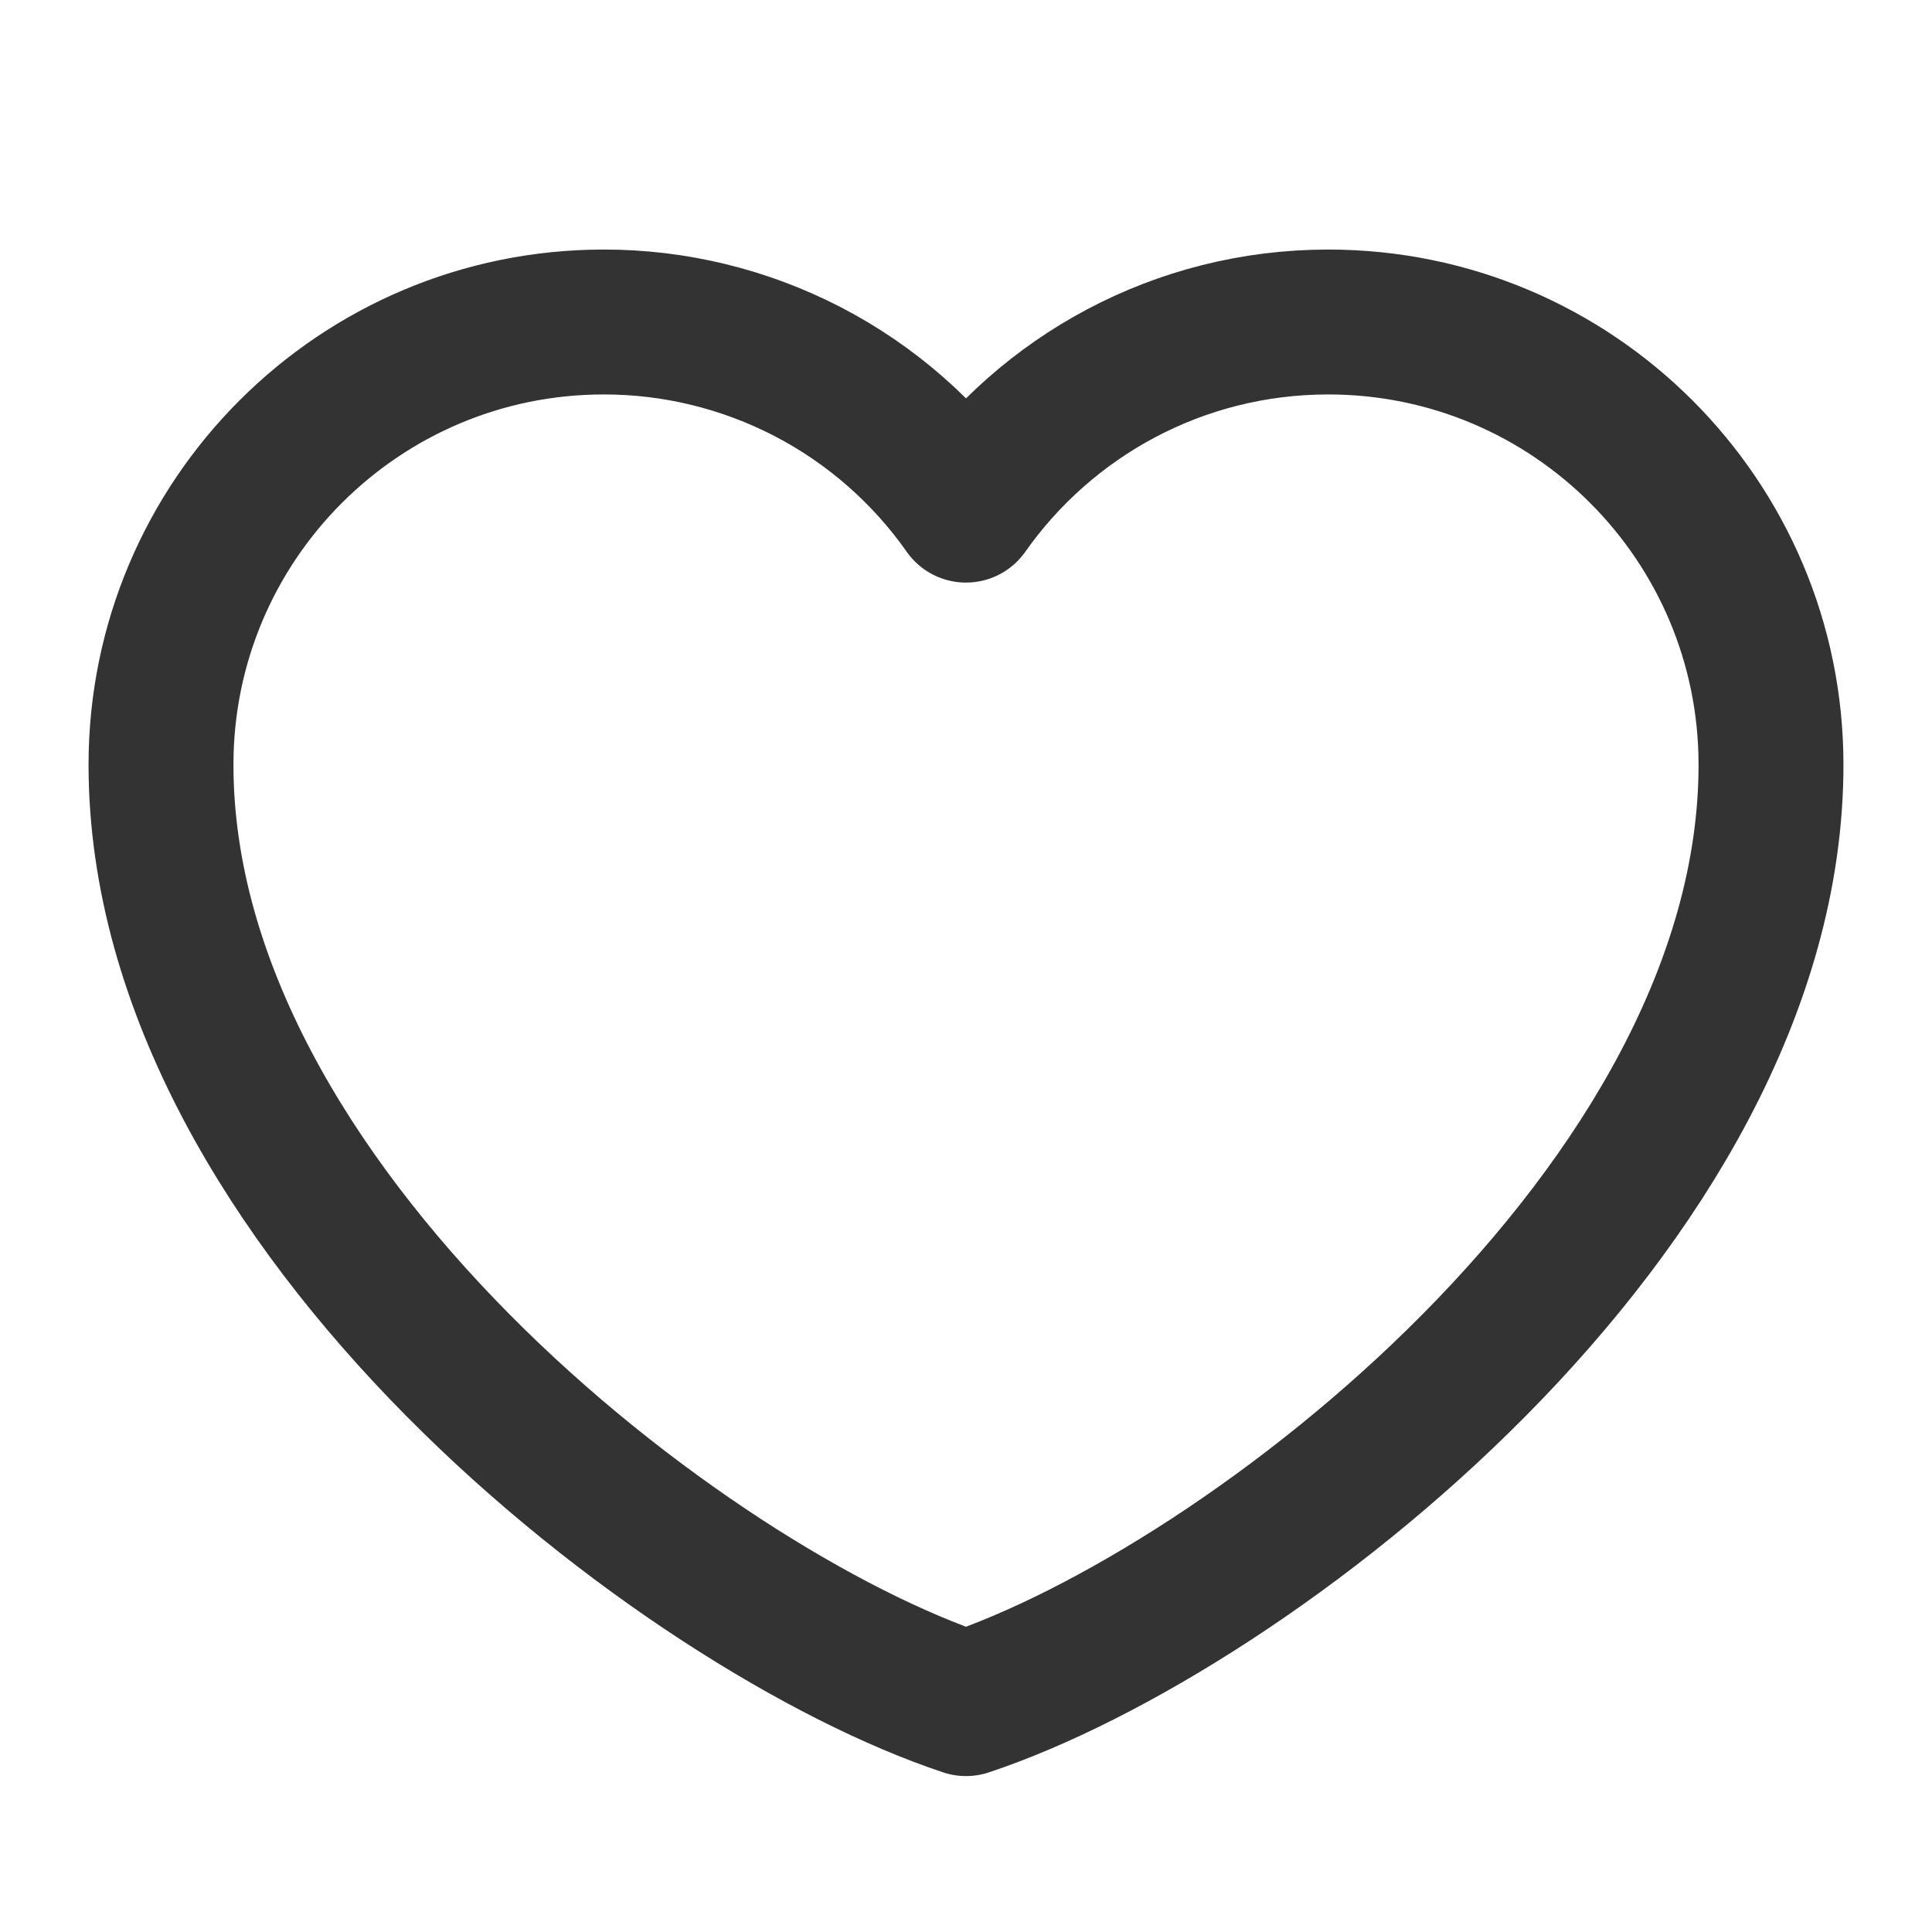
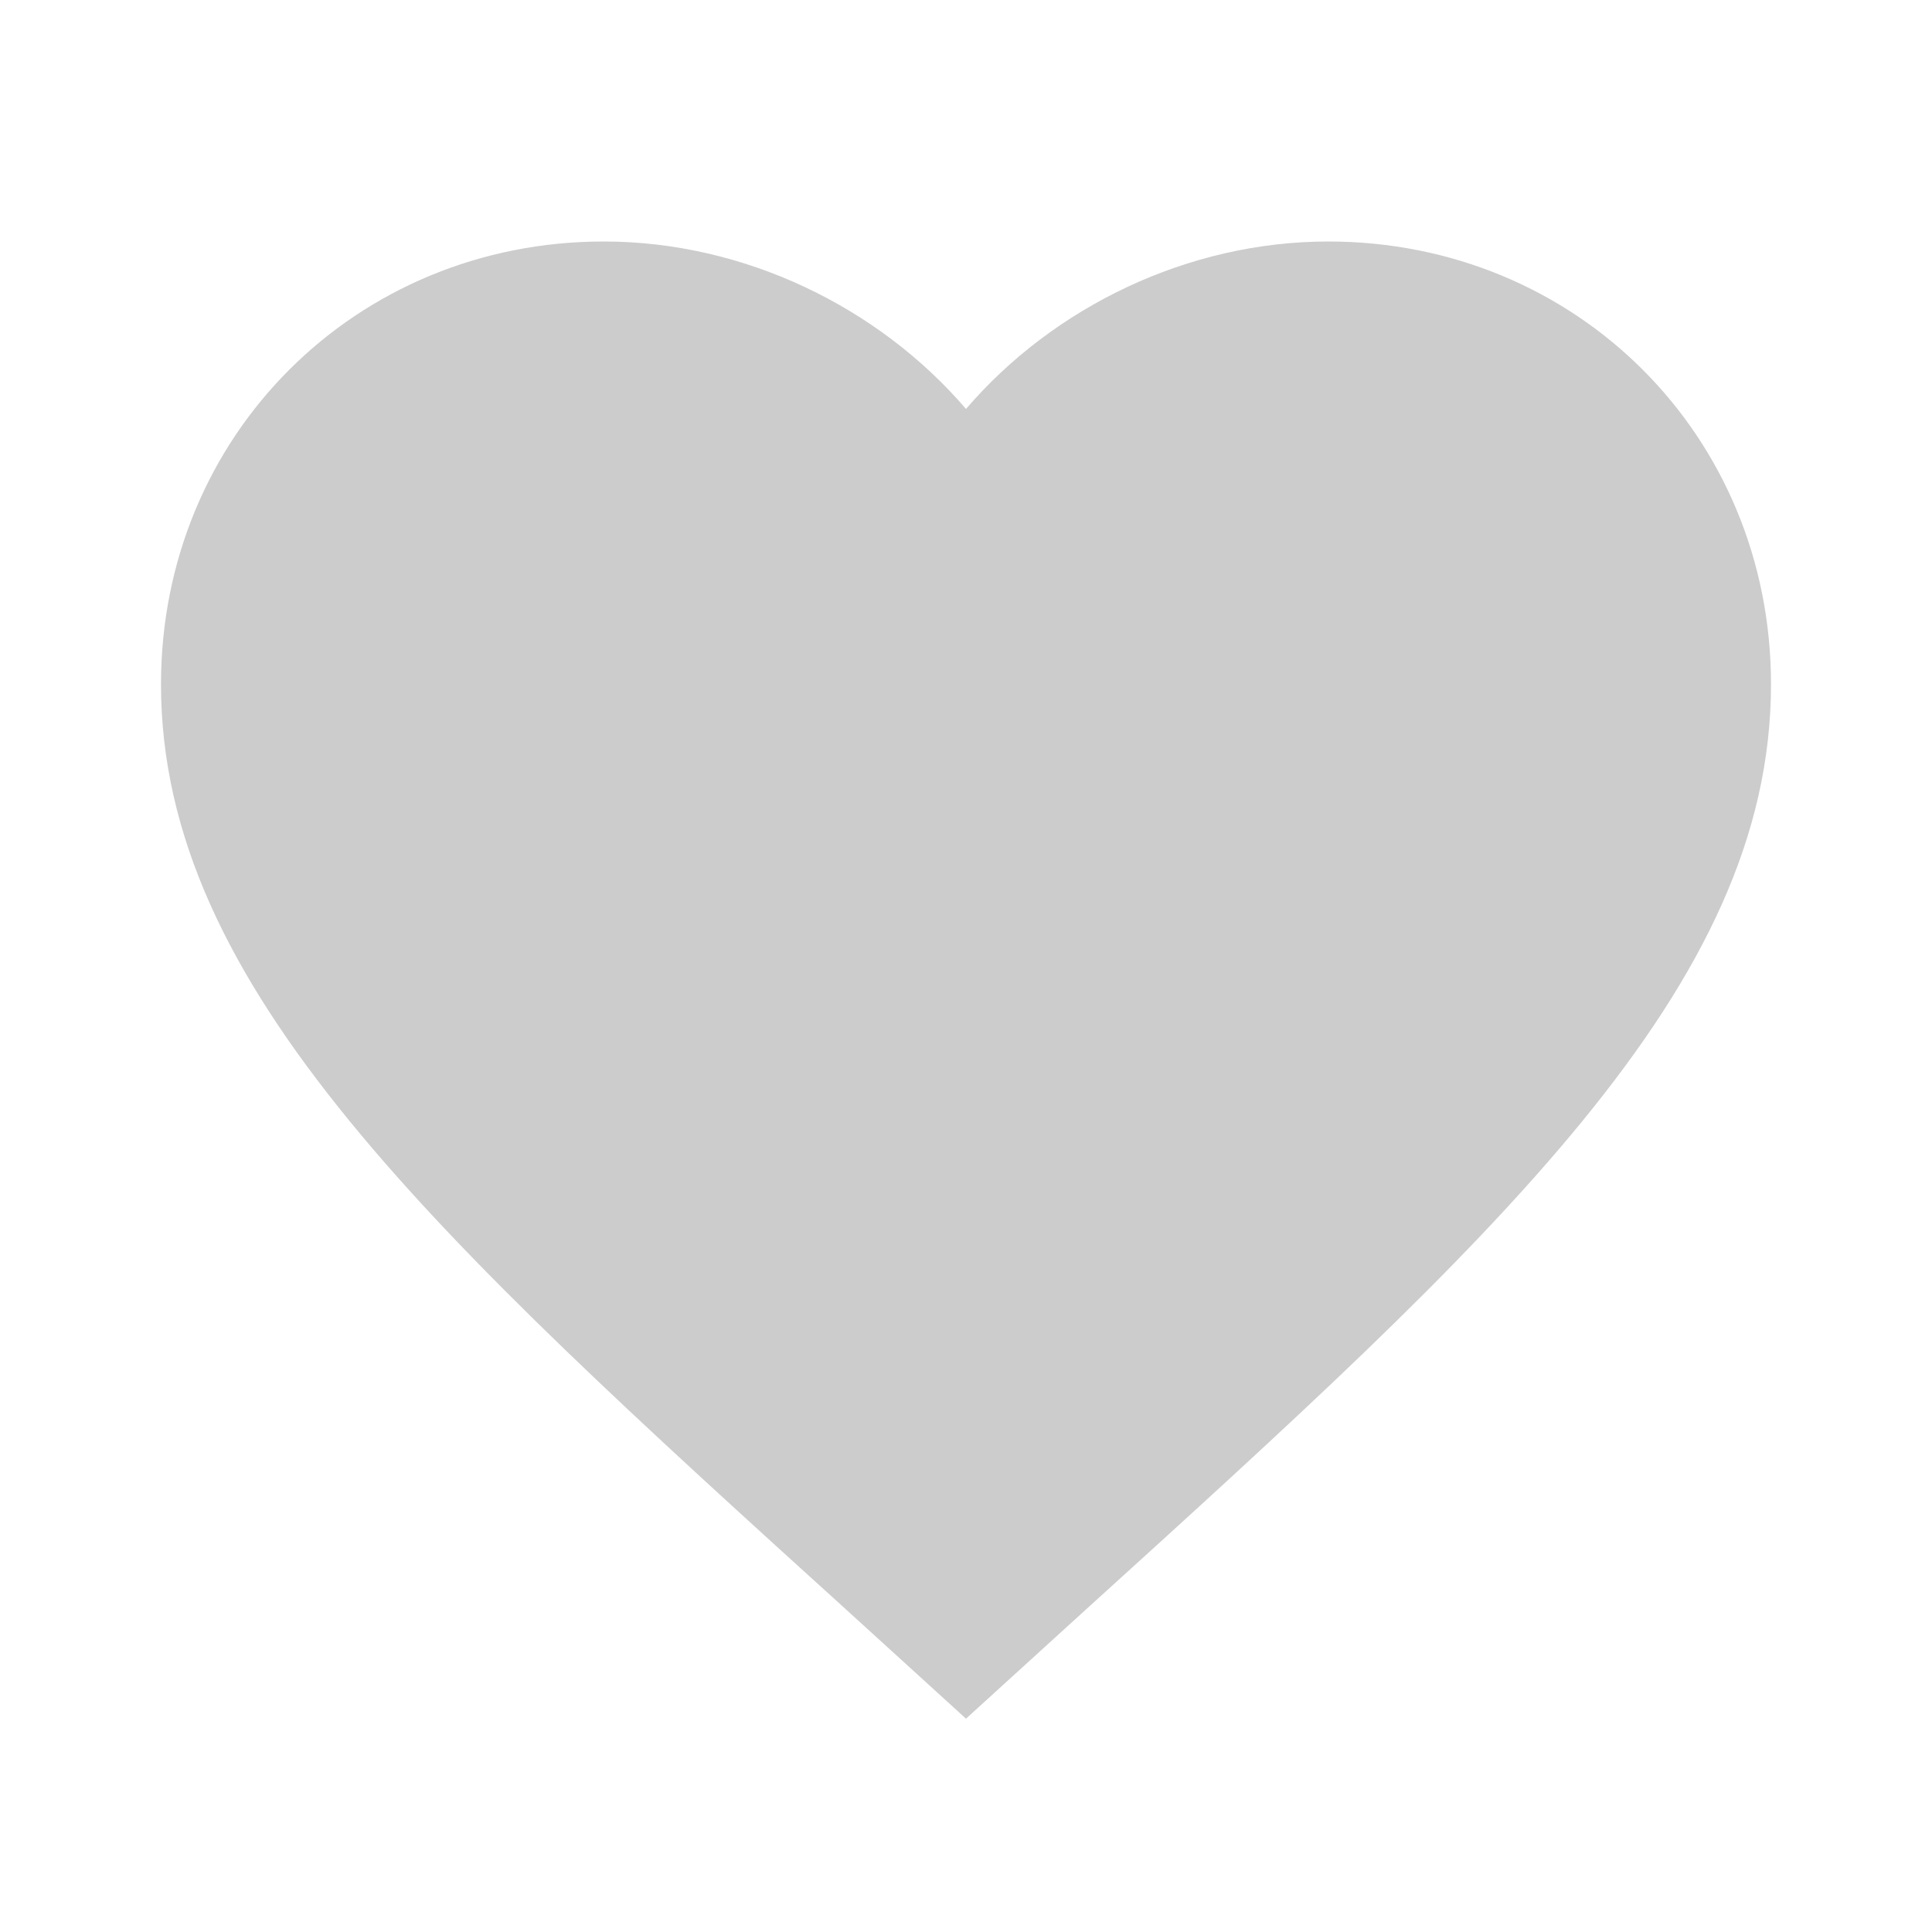
<svg xmlns="http://www.w3.org/2000/svg" width="24" height="24" viewBox="0 0 24 24" fill="none">
-   <g opacity="0.8">
-     <path d="M7.5 4C4.463 4 2 6.463 2 9.5C2 15 8.5 20 12 21.163C15.5 20 22 15 22 9.5C22 6.463 19.538 4 16.5 4C14.64 4 12.995 4.923 12 6.337C11.493 5.615 10.819 5.025 10.036 4.618C9.252 4.212 8.383 3.999 7.5 4Z" stroke="black" stroke-width="1.8" stroke-linecap="round" stroke-linejoin="round" />
+   <g opacity="0.2">
+     <path d="M12 21.35L10.55 20.03C5.4 15.36 2 12.27 2 8.5C2 5.41 4.42 3 7.5 3C9.24 3 10.91 3.81 12 5.08C13.09 3.81 14.76 3 16.5 3C19.58 3 22 5.41 22 8.5C22 12.27 18.6 15.36 13.45 20.03L12 21.35Z" fill="black" />
  </g>
</svg>
